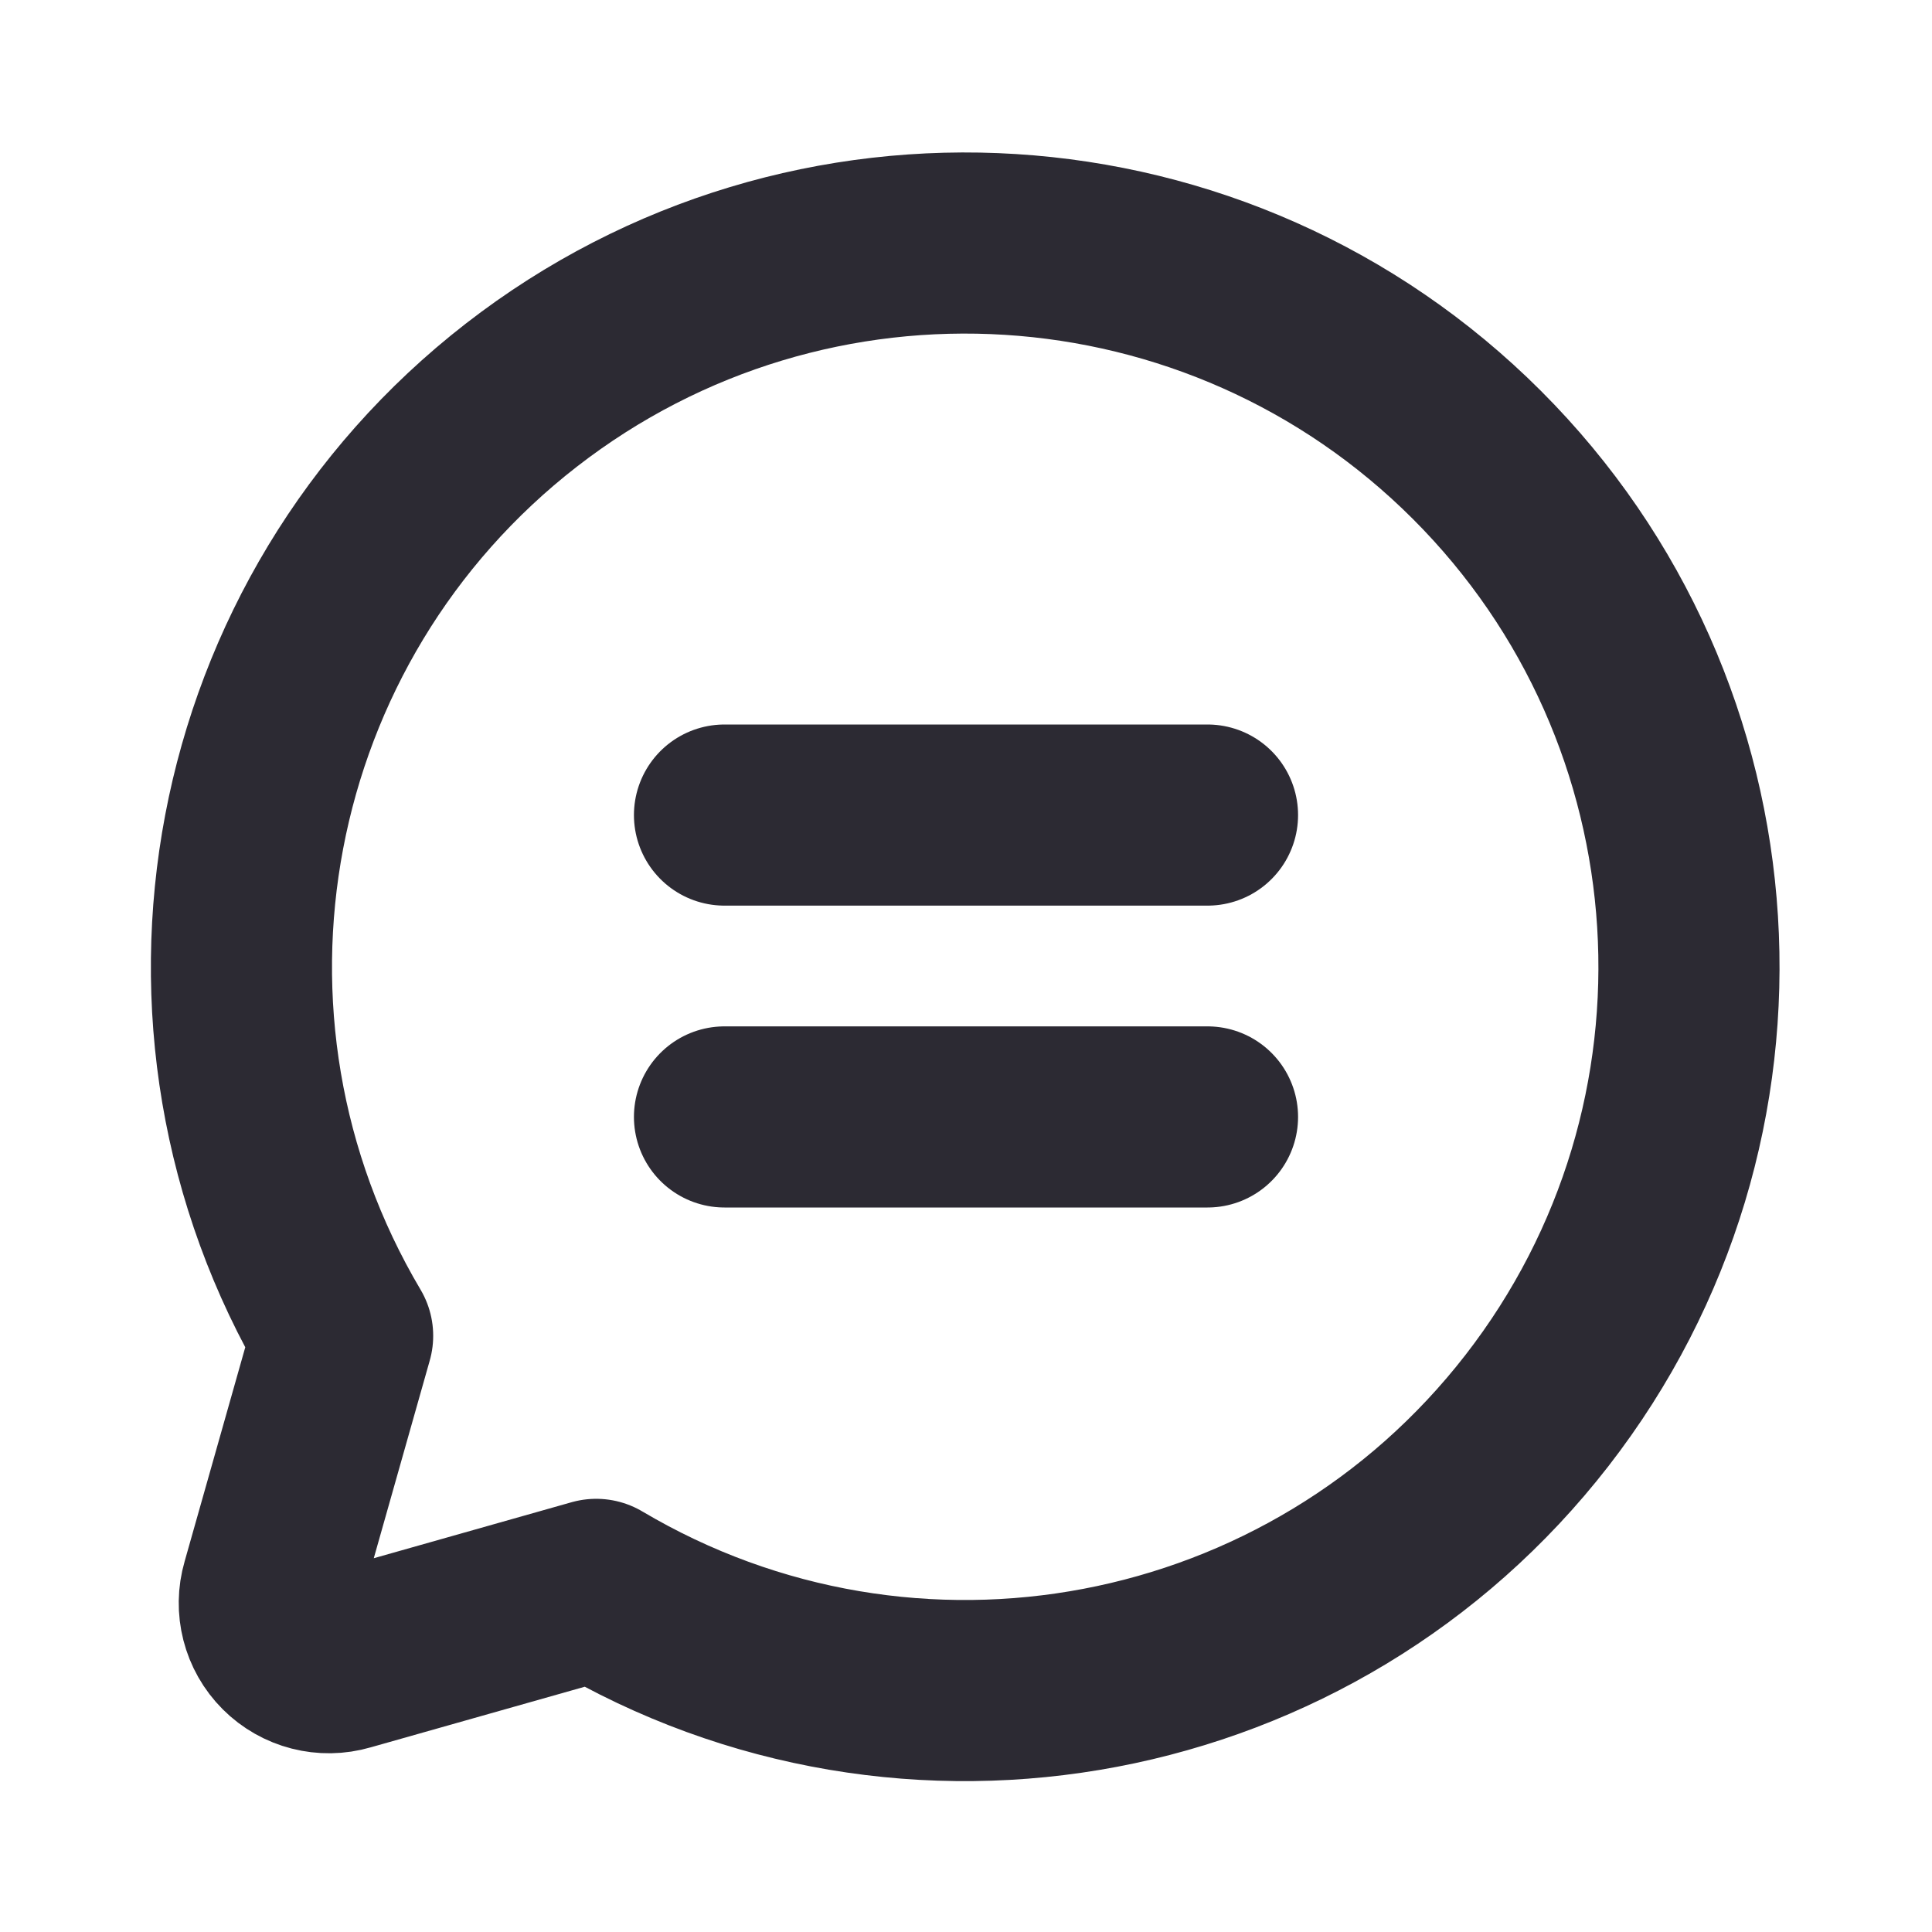
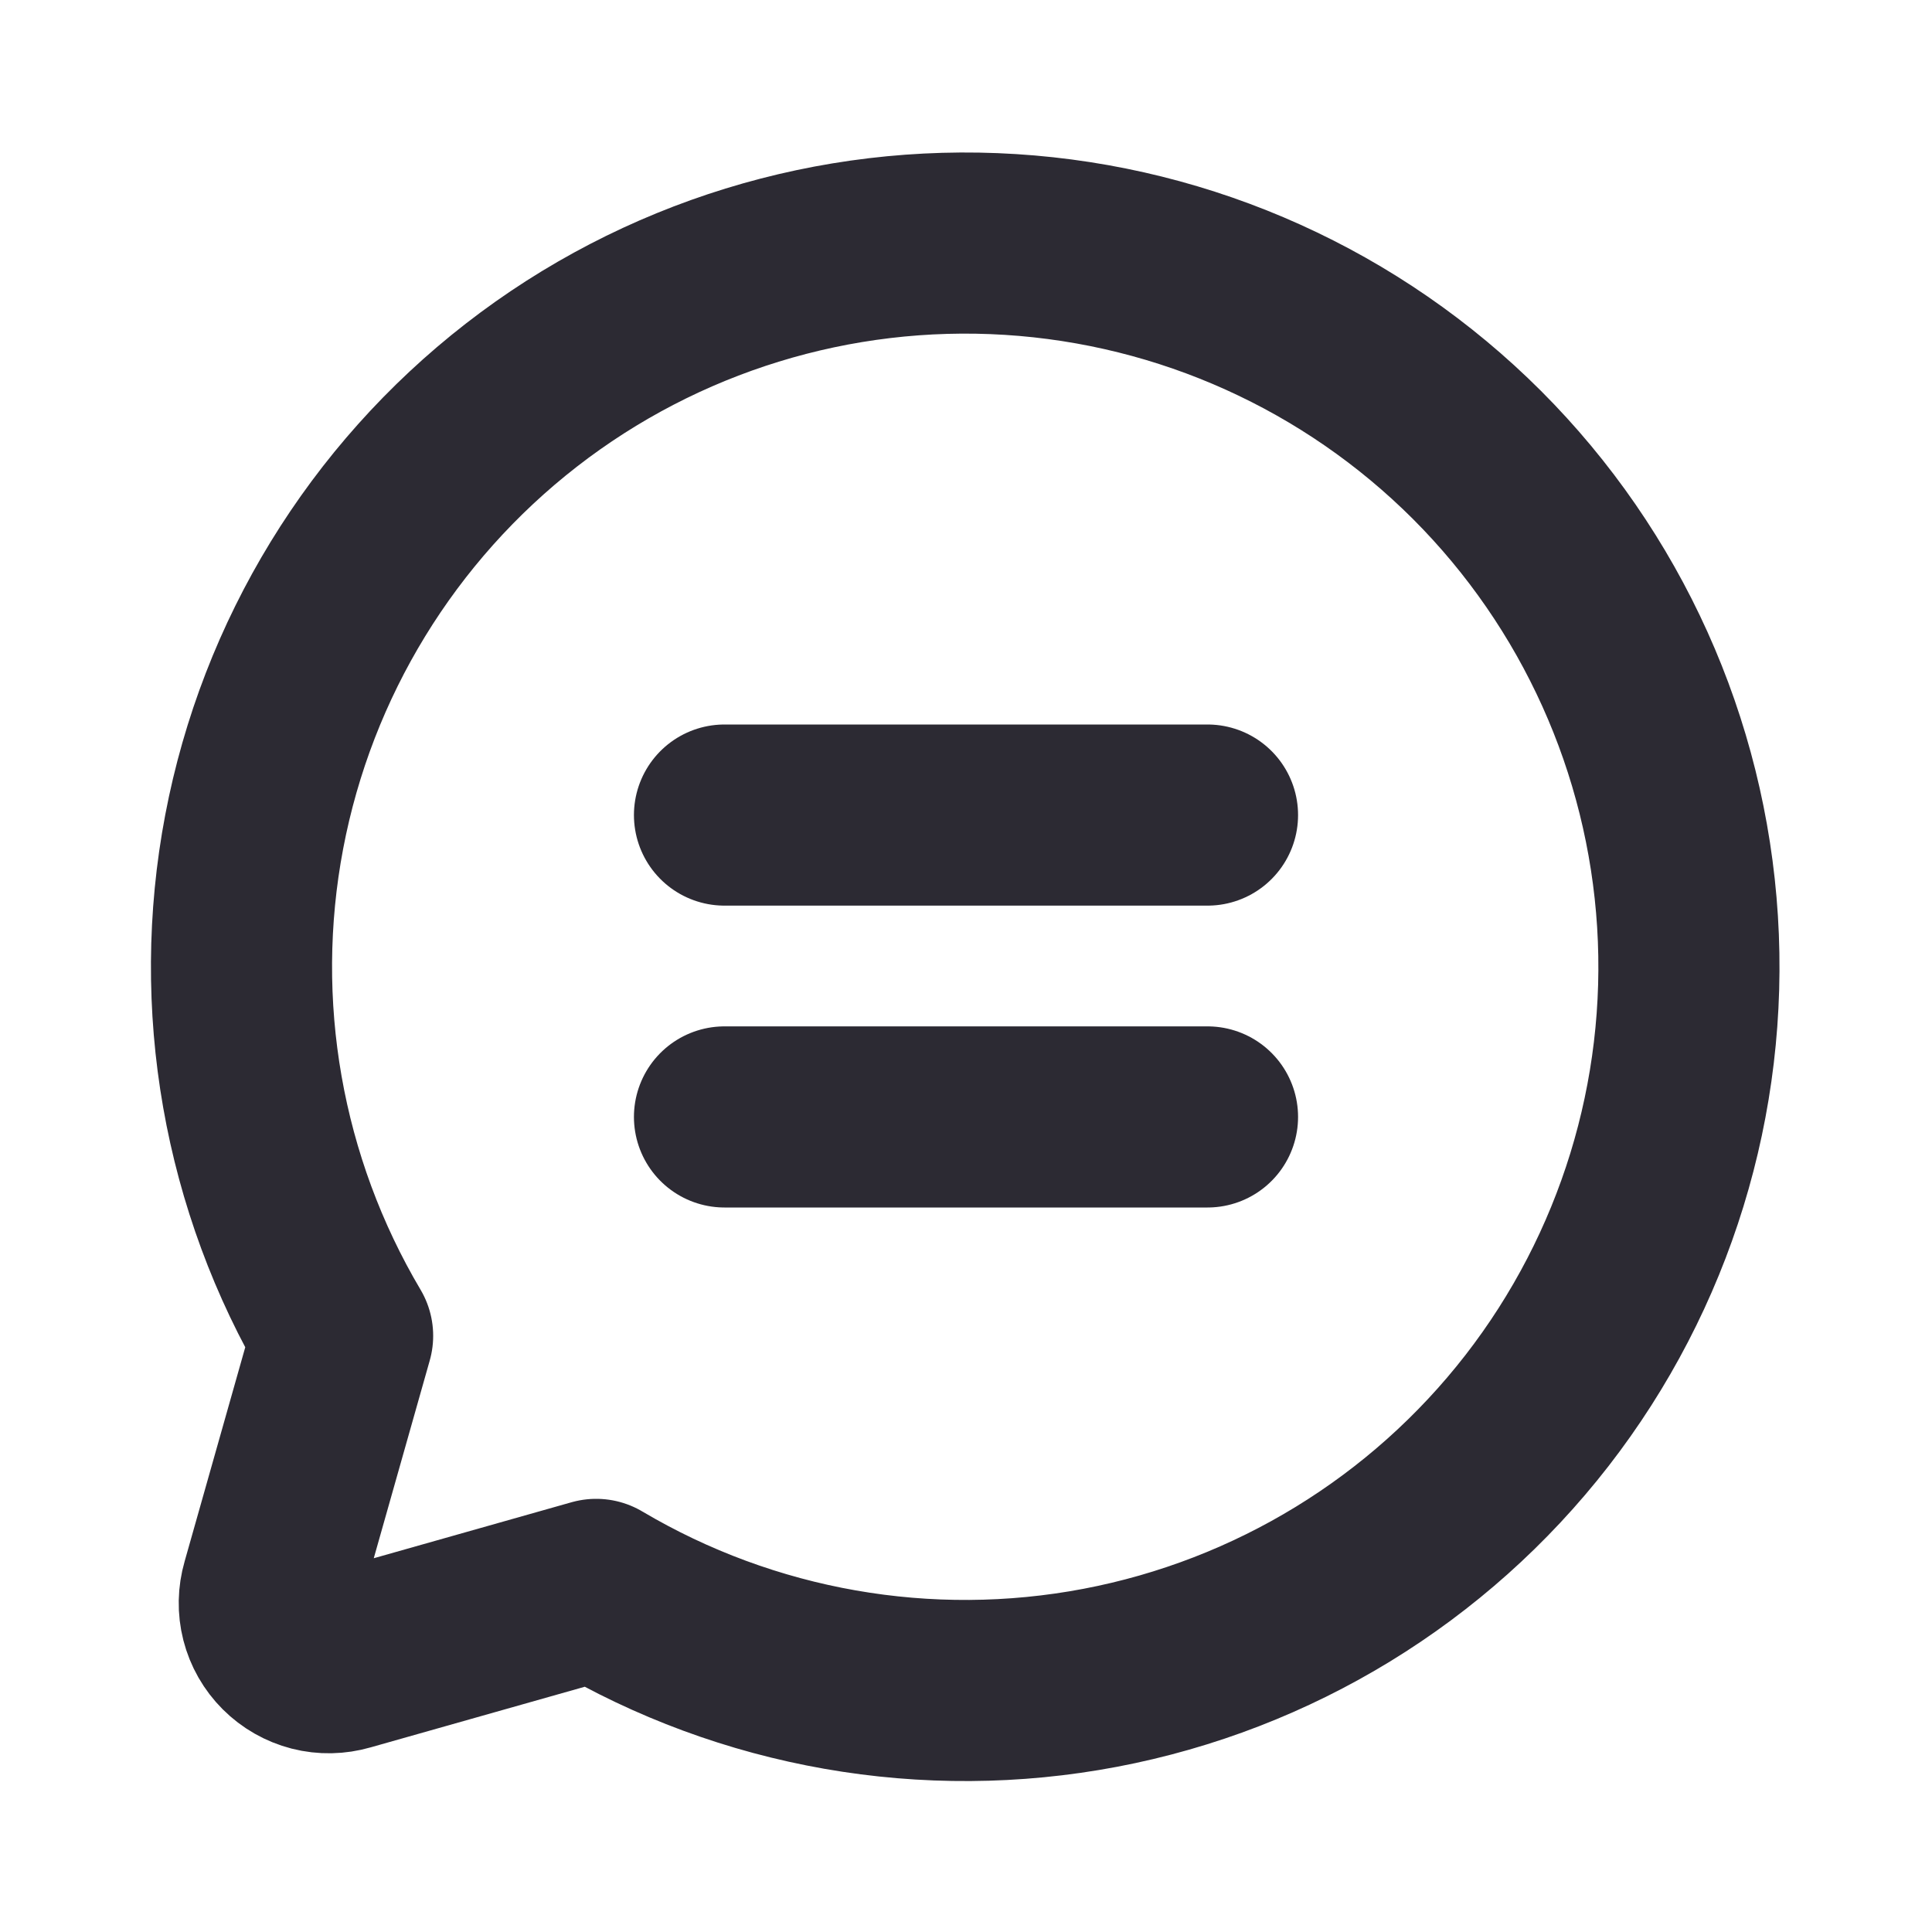
- <svg xmlns="http://www.w3.org/2000/svg" width="192" height="192" fill="#2C2A33" viewBox="0 0 256 256">
-   <rect width="256" height="256" fill="none" />
-   <path d="M45.4,177A95.9,95.9,0,1,1,79,210.6h0L45.8,220a7.9,7.9,0,0,1-9.8-9.8L45.4,177Z" fill="none" stroke="#2C2A33" stroke-linecap="round" stroke-linejoin="round" stroke-width="24" />
-   <line x1="96" y1="108" x2="160" y2="108" fill="none" stroke="#2C2A33" stroke-linecap="round" stroke-linejoin="round" stroke-width="24" />
-   <line x1="96" y1="148" x2="160" y2="148" fill="none" stroke="#2C2A33" stroke-linecap="round" stroke-linejoin="round" stroke-width="24" />
+ <svg xmlns="http://www.w3.org/2000/svg" width="24" height="24" viewBox="0 0 24 24" fill="none">
+   <path d="M4.256 16.594C3.14 14.71 2.749 12.483 3.158 10.332C3.567 8.18 4.747 6.252 6.477 4.908C8.206 3.565 10.367 2.9 12.553 3.037C14.739 3.174 16.799 4.104 18.348 5.652C19.896 7.201 20.826 9.262 20.963 11.447C21.1 13.633 20.435 15.794 19.092 17.524C17.749 19.253 15.82 20.433 13.669 20.842C11.517 21.251 9.29 20.86 7.406 19.744L4.294 20.625C4.166 20.662 4.031 20.665 3.902 20.632C3.774 20.599 3.656 20.532 3.562 20.438C3.468 20.344 3.401 20.227 3.368 20.098C3.335 19.969 3.338 19.834 3.375 19.706L4.256 16.594Z" stroke="#2C2A33" stroke-width="2.25" stroke-linecap="round" stroke-linejoin="round" />
+   <path d="M9 10.125H15" stroke="#2C2A33" stroke-width="2.25" stroke-linecap="round" stroke-linejoin="round" />
+   <path d="M9 13.875H15" stroke="#2C2A33" stroke-width="2.25" stroke-linecap="round" stroke-linejoin="round" />
</svg>
